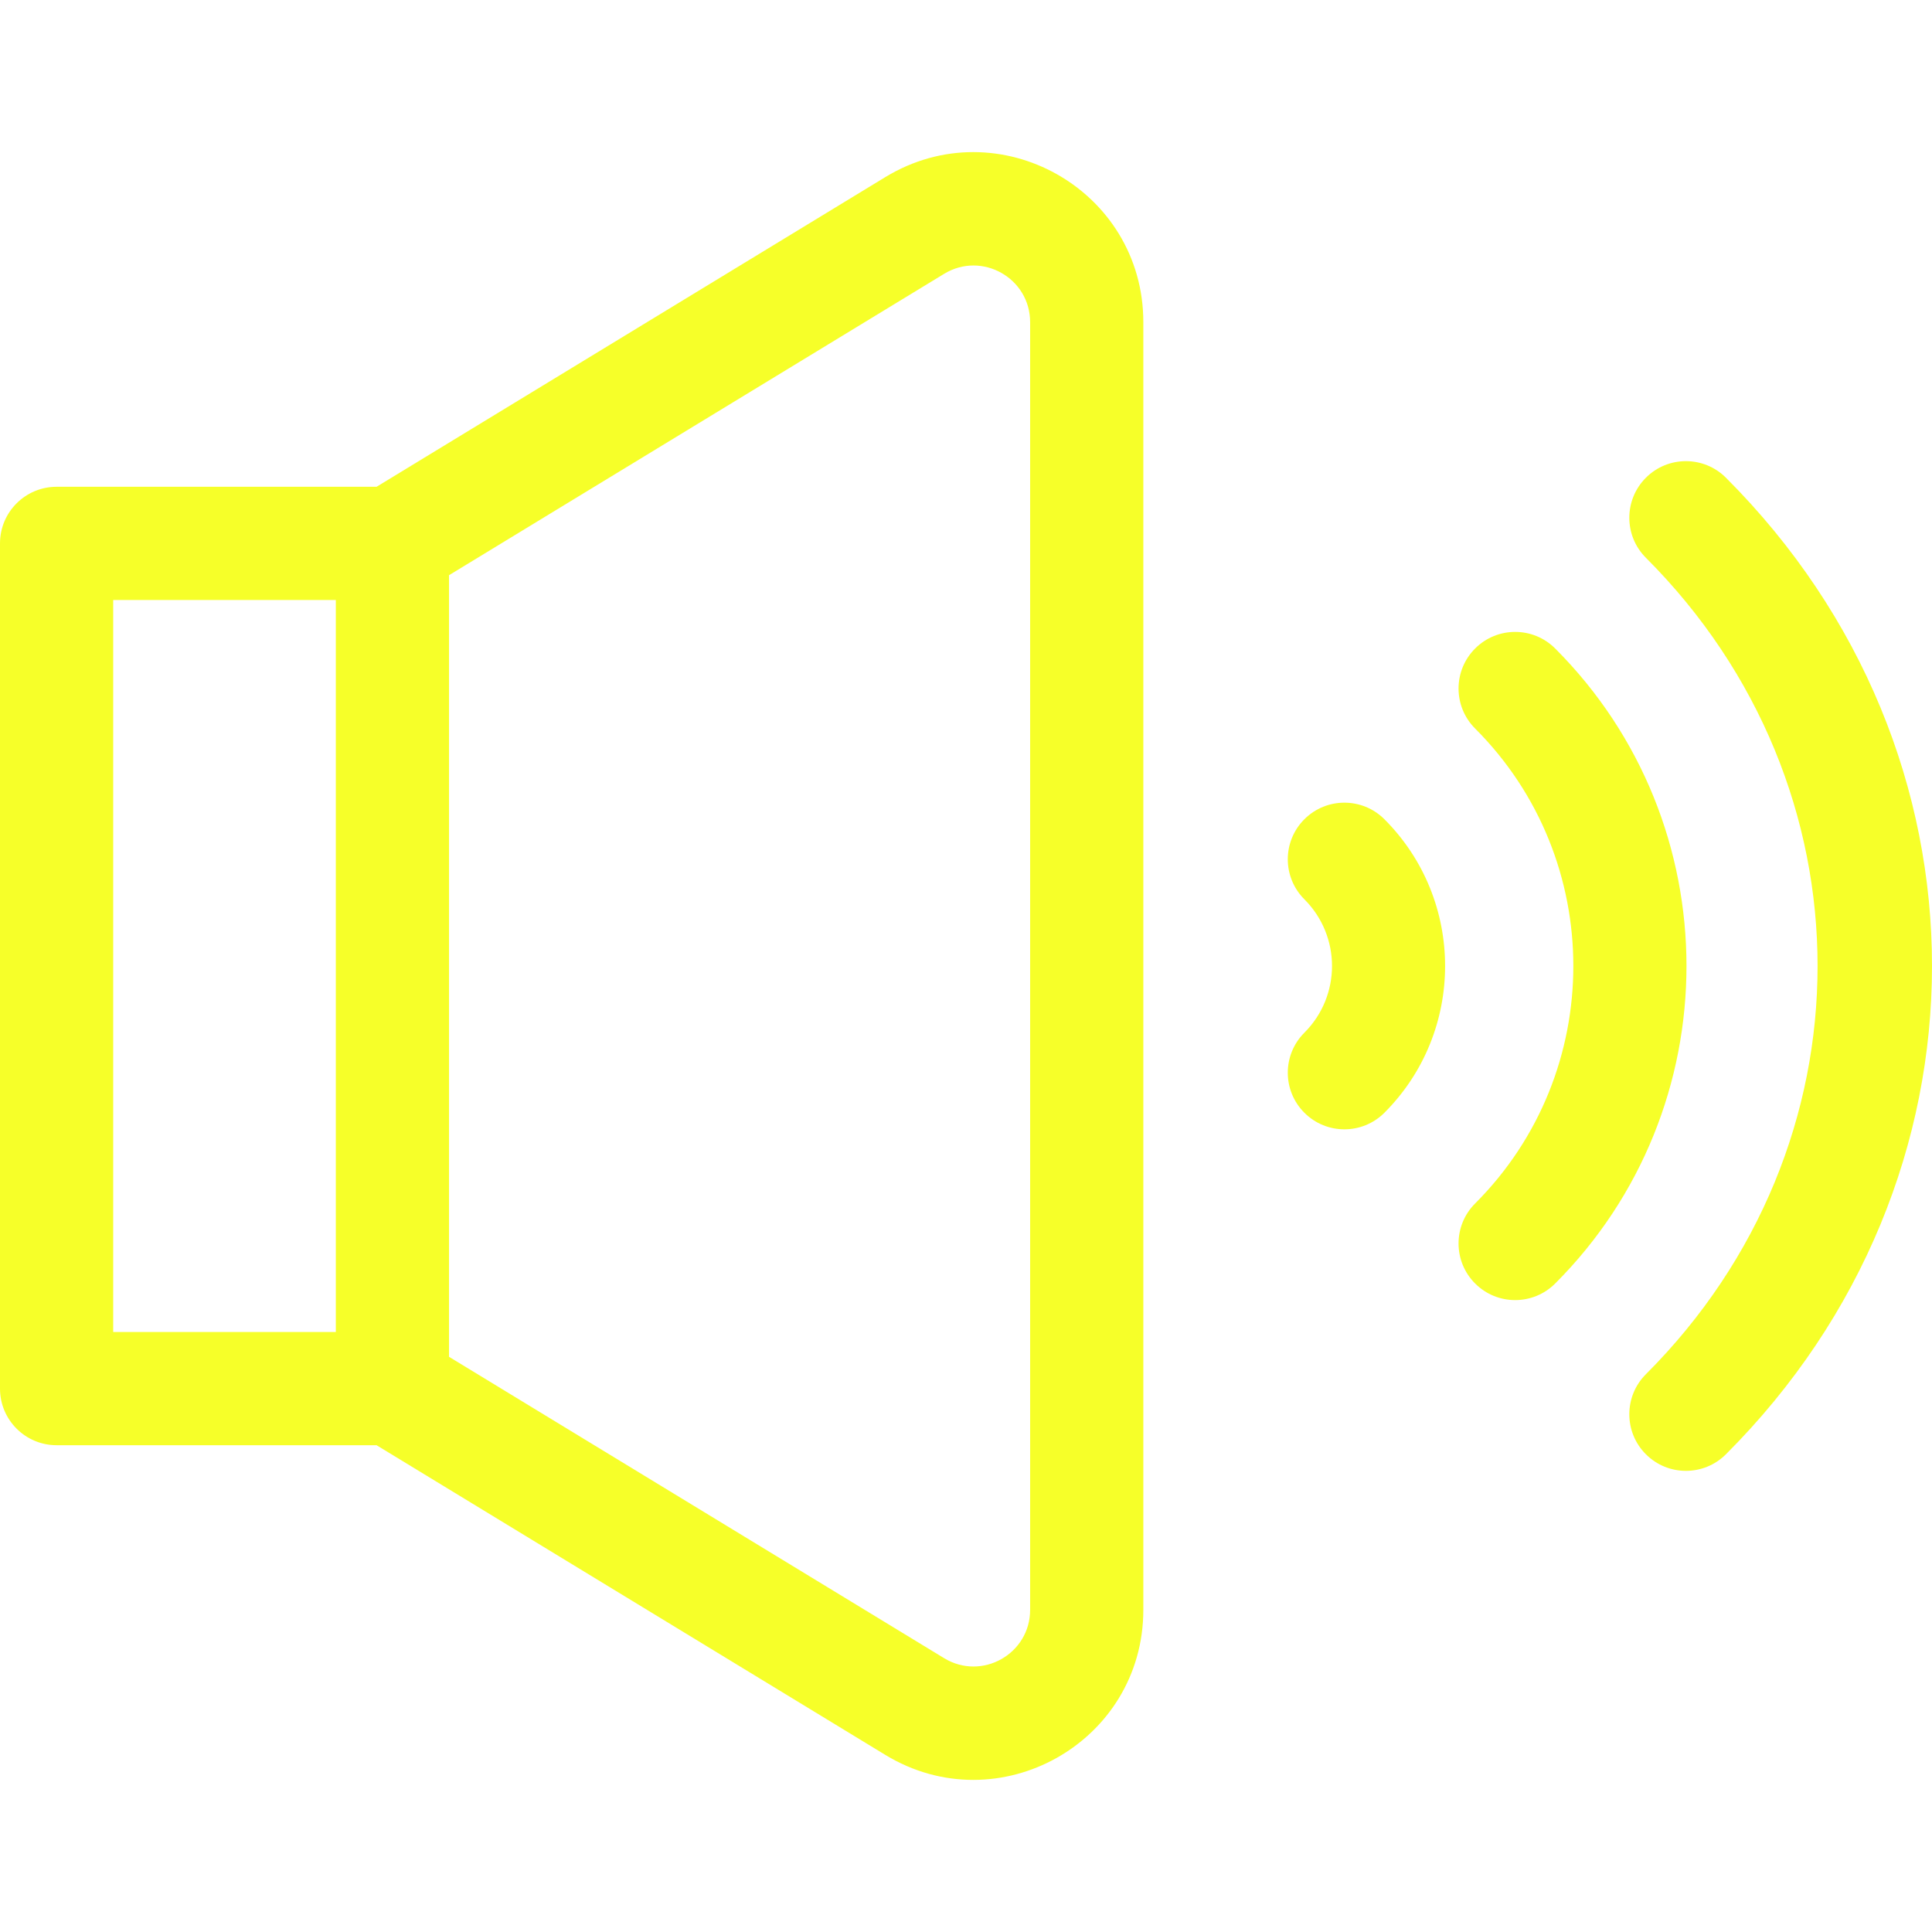
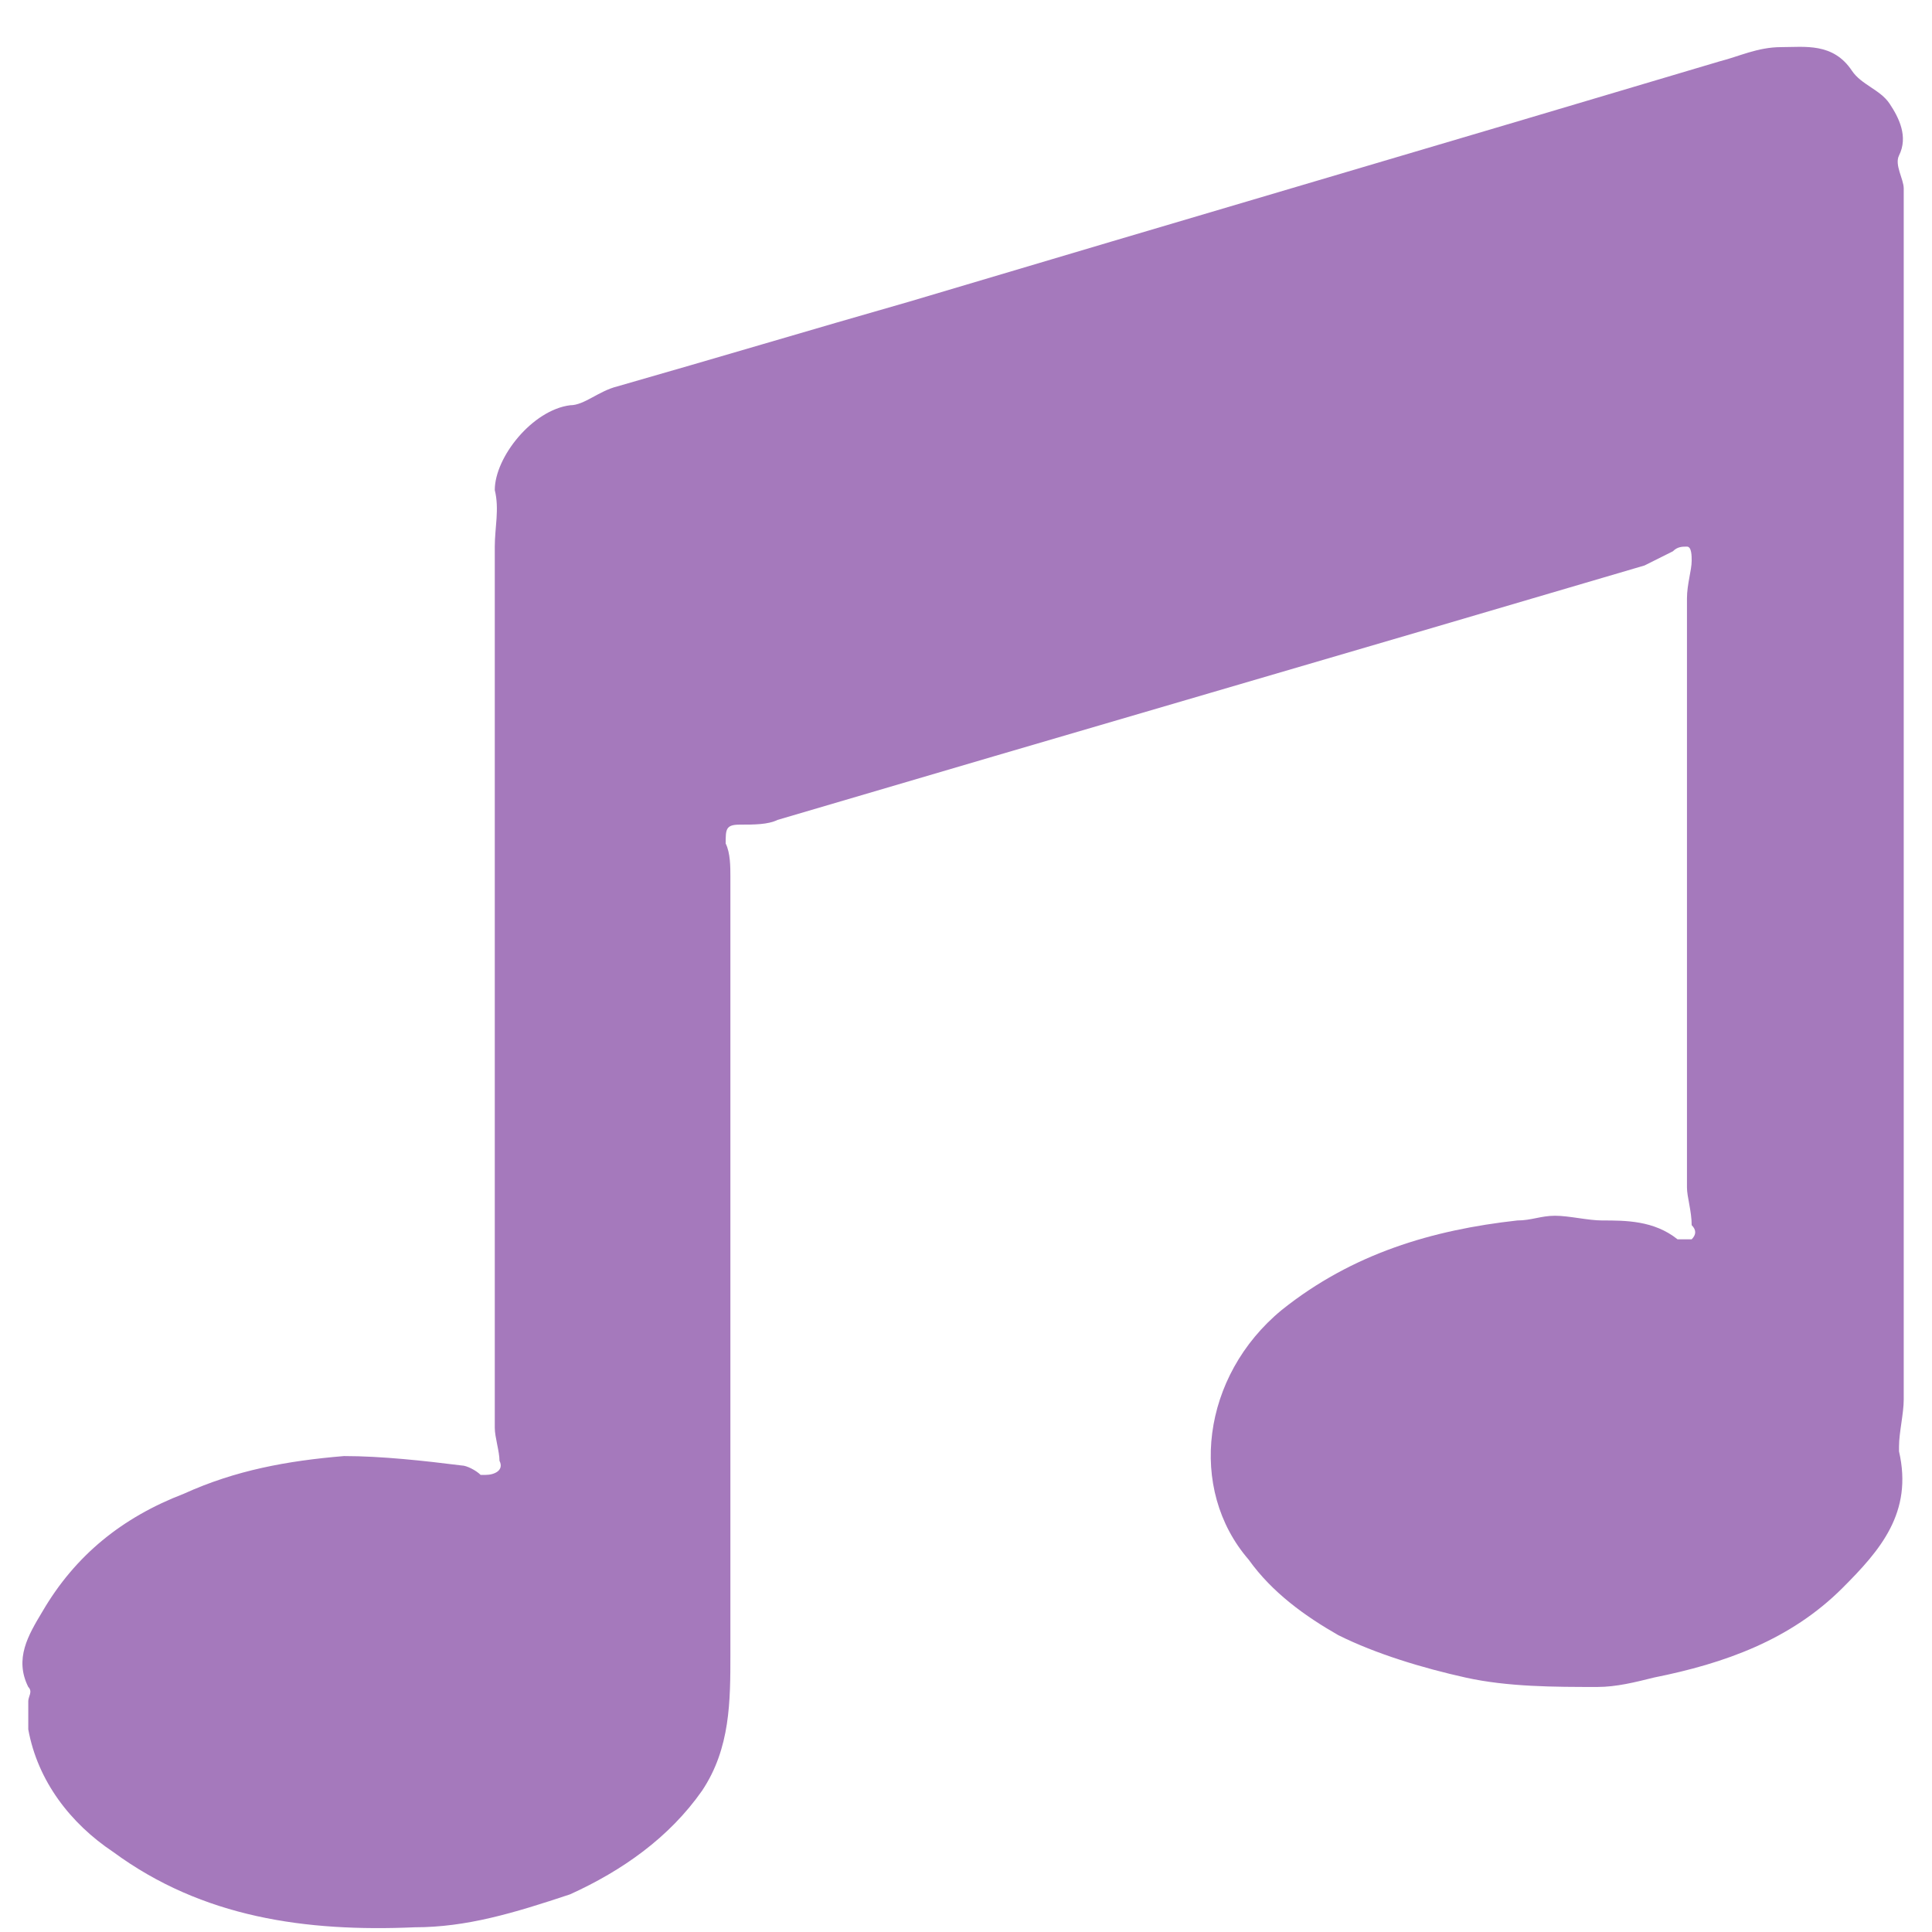
- <svg xmlns="http://www.w3.org/2000/svg" id="Capa_1" enable-background="new 0 0 512.01 512.01" height="512px" viewBox="0 0 512.01 512.01" width="512px">
-   <g>
-     <g>
-       <path d="m234.603 46.947-134.809 82.058h-84.794c-8.284 0-15 6.716-15 15v224c0 8.284 6.716 15 15 15h84.794l134.808 82.058c29.996 18.259 68.398-3.311 68.398-38.439v-341.238c0-35.116-38.394-56.703-68.397-38.439zm-204.603 112.058h59v194h-59zm243 267.619c0 11.698-12.787 18.908-22.8 12.813l-131.2-79.862v-207.14l131.2-79.861c9.995-6.084 22.8 1.091 22.8 12.813z" data-original="#000000" class="active-path" data-old_color="#000000" fill="#F6FF29" />
-       <path d="m345.678 217.114c-5.858 5.858-5.858 15.355 0 21.213 9.77 9.771 9.771 25.584 0 35.355-5.858 5.858-5.858 15.355 0 21.213 5.857 5.858 15.355 5.859 21.213 0 21.444-21.444 21.444-56.337 0-77.781-5.858-5.858-15.356-5.858-21.213 0z" data-original="#000000" class="active-path" data-old_color="#000000" fill="#F6FF29" />
-       <path d="m412.146 171.86c-5.857-5.858-15.355-5.858-21.213 0s-5.858 15.355 0 21.213c34.701 34.701 34.701 91.164 0 125.865-5.858 5.858-5.858 15.355 0 21.213 5.857 5.858 15.355 5.859 21.213 0 46.398-46.398 46.398-121.893 0-168.291z" data-original="#000000" class="active-path" data-old_color="#000000" fill="#F6FF29" />
-       <path d="m457.4 126.605c-5.857-5.858-15.355-5.858-21.213 0s-5.858 15.355 0 21.213c60.666 60.666 60.666 155.709 0 216.375-5.858 5.858-5.858 15.355 0 21.213 5.857 5.858 15.355 5.859 21.213 0 72.774-72.774 72.851-185.95 0-258.801z" data-original="#000000" class="active-path" data-old_color="#000000" fill="#F6FF29" />
-     </g>
-   </g>
+ <svg xmlns="http://www.w3.org/2000/svg" width="41" height="41" viewBox="0 0 41 41" fill="none">
+   <path d="M8.8 40.9C6.5 41 4.3 40.7 2.4 39.3C1.5 38.7 0.8 37.8 0.6 36.7C0.6 36.5 0.6 36.3 0.6 36.1C0.6 36 0.7 35.9 0.6 35.8C0.3 35.2 0.6 34.7 0.9 34.2C1.6 33 2.6 32.2 3.9 31.7C5 31.2 6.1 31 7.3 30.9C8.1 30.9 9 31 9.8 31.1C9.9 31.1 10.1 31.2 10.2 31.3C10.2 31.3 10.2 31.3 10.3 31.3C10.5 31.3 10.7 31.2 10.6 31C10.6 30.8 10.5 30.5 10.5 30.3C10.5 24.1 10.5 17.8 10.5 11.6C10.5 11.2 10.6 10.8 10.5 10.4C10.5 9.7 11.3 8.7 12.1 8.6C12.4 8.6 12.7 8.3 13.1 8.2C15.2 7.6 17.2 7 19.3 6.4C25 4.7 30.8 3 36.5 1.3C36.9 1.2 37.3 1 37.8 1C38.3 1 38.9 0.9 39.3 1.5C39.5 1.8 39.9 1.9 40.1 2.2C40.3 2.5 40.5 2.9 40.3 3.3C40.2 3.5 40.4 3.8 40.4 4C40.4 4.5 40.4 5 40.4 5.5C40.4 13.6 40.4 21.6 40.4 29.7C40.4 30 40.3 30.4 40.3 30.7V30.8C40.6 32.1 39.9 32.9 39.1 33.7C38 34.8 36.6 35.3 35.1 35.6C34.7 35.7 34.3 35.8 33.9 35.8C33 35.8 32 35.8 31.1 35.6C30.2 35.4 29.2 35.1 28.4 34.7C27.7 34.3 27 33.8 26.5 33.1C25.2 31.6 25.5 29.2 27.2 27.8C28.7 26.6 30.4 26.1 32.2 25.9C32.5 25.9 32.7 25.8 33 25.8C33.3 25.8 33.7 25.9 34 25.9C34.5 25.9 35.1 25.9 35.6 26.3C35.7 26.3 35.8 26.3 35.9 26.3C36 26.2 36 26.1 35.9 26C35.9 25.7 35.8 25.4 35.8 25.2C35.8 21 35.8 16.9 35.8 12.7C35.8 12.4 35.9 12.1 35.9 11.9C35.9 11.8 35.9 11.6 35.8 11.6C35.7 11.6 35.6 11.6 35.5 11.7C35.3 11.8 35.1 11.9 34.9 12C28.8 13.8 22.6 15.6 16.5 17.4C16.3 17.5 16 17.5 15.7 17.5C15.4 17.5 15.4 17.6 15.4 17.9C15.5 18.1 15.5 18.4 15.5 18.6C15.5 24.1 15.5 29.6 15.5 35.1C15.5 36.1 15.5 37.1 14.9 38C14.2 39 13.2 39.7 12.1 40.2C10.9 40.6 9.9 40.9 8.8 40.9Z" fill="#A579BC" />
</svg>
